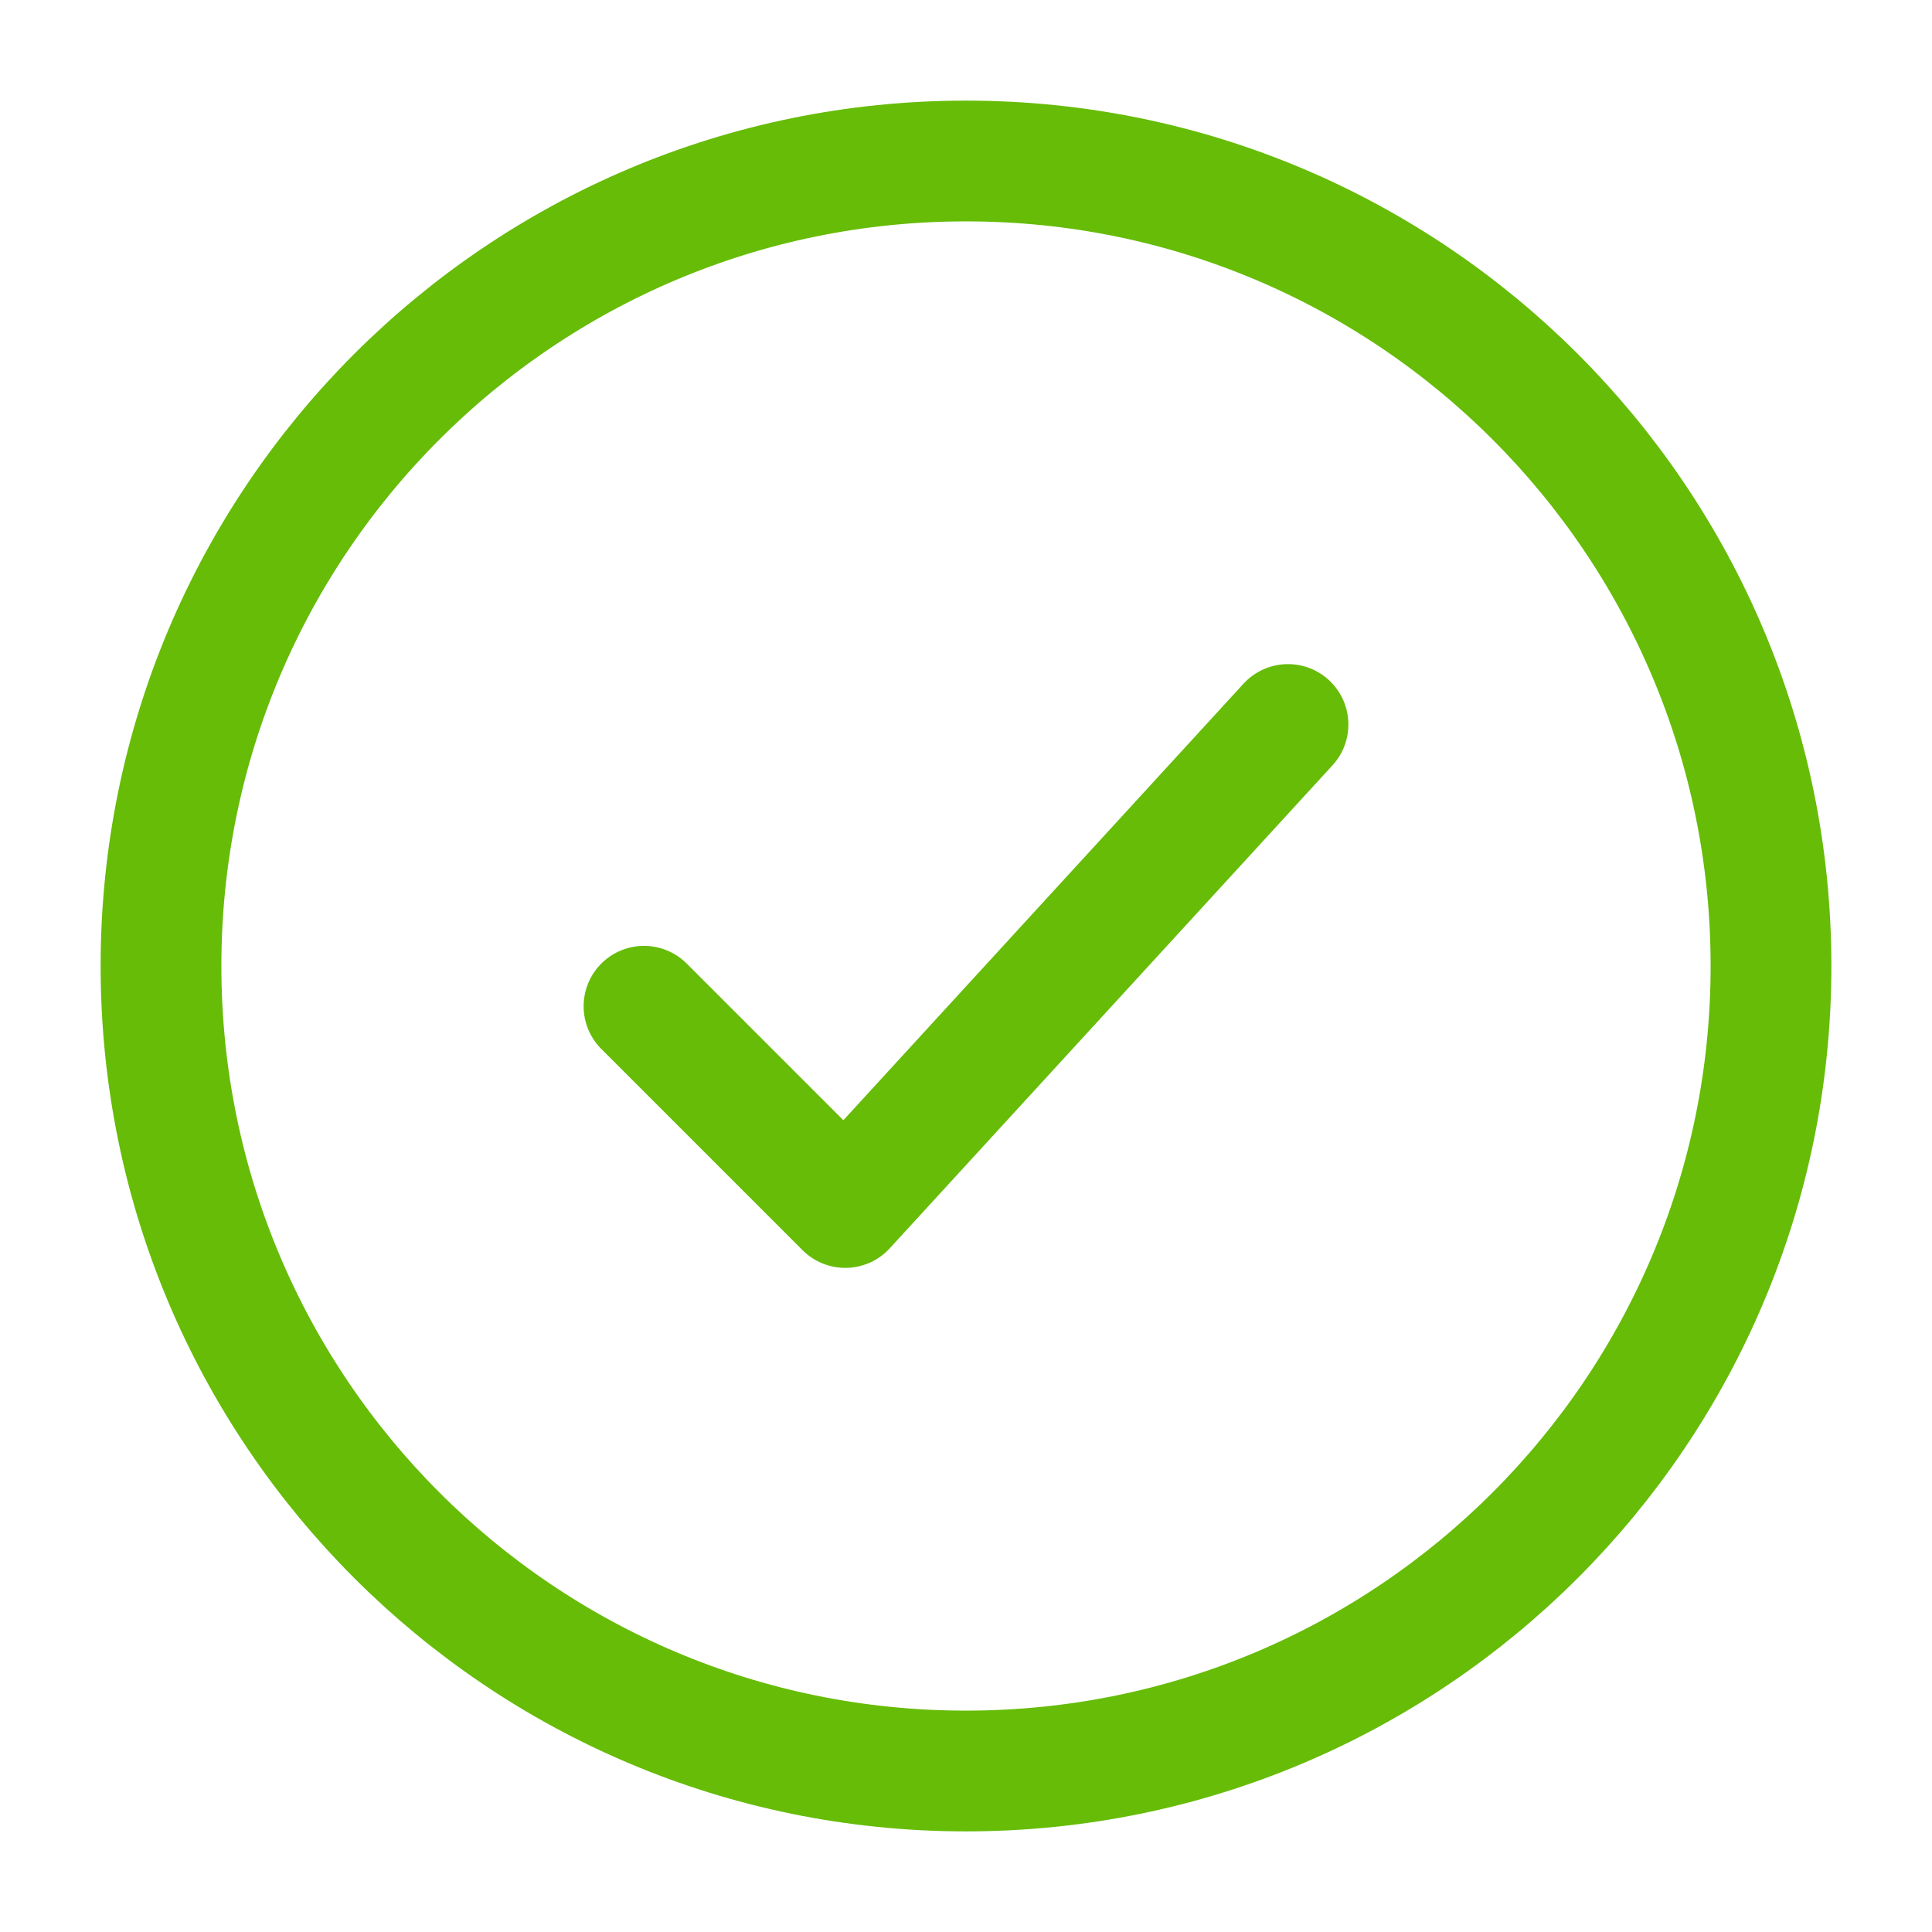
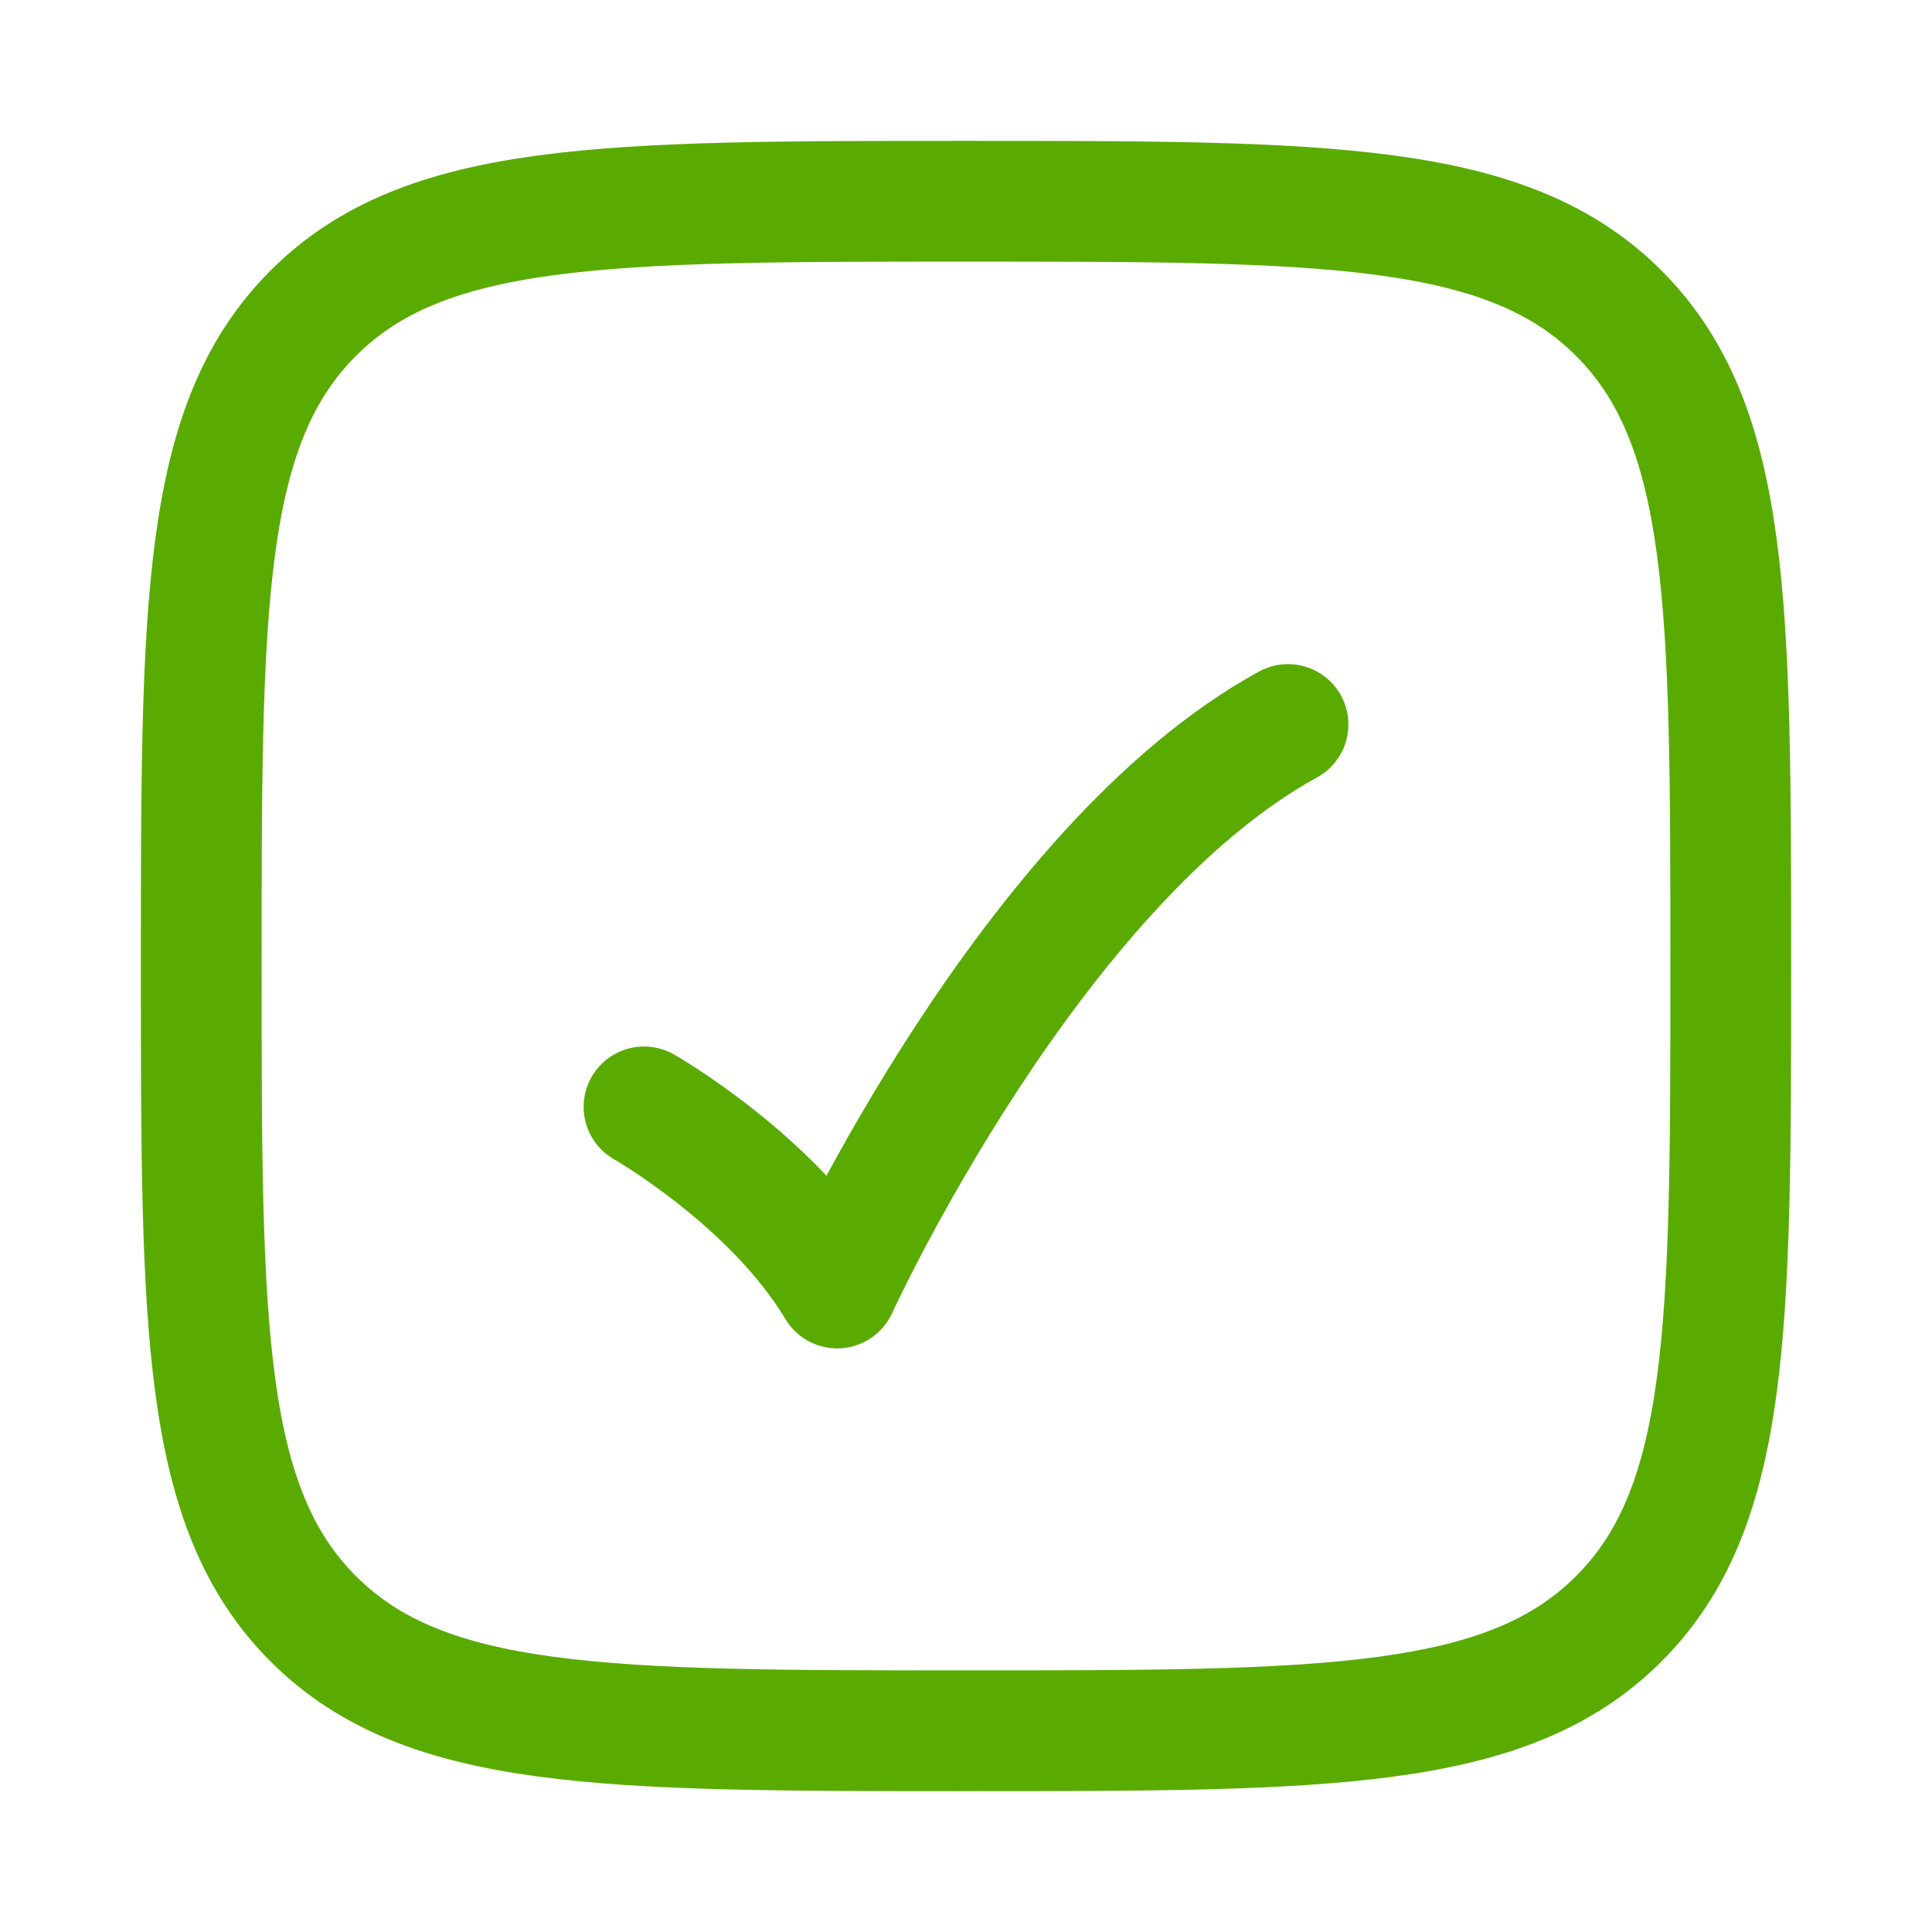
- <svg xmlns="http://www.w3.org/2000/svg" viewBox="0 0 24 24" width="24" height="24" color="#66bc07" fill="none">
-   <path d="M22 12C22 6.477 17.523 2 12 2C6.477 2 2 6.477 2 12C2 17.523 6.477 22 12 22C17.523 22 22 17.523 22 12Z" stroke="currentColor" stroke-width="1.5" />
-   <path d="M8 12.5L10.5 15L16 9" stroke="currentColor" stroke-width="1.5" stroke-linecap="round" stroke-linejoin="round" />
+ <svg xmlns="http://www.w3.org/2000/svg" viewBox="0 0 24 24" width="24" height="24" color="#59ab02" fill="none">
+   <path d="M2.5 12C2.5 7.522 2.5 5.282 3.891 3.891C5.282 2.5 7.522 2.5 12 2.5C16.478 2.5 18.718 2.5 20.109 3.891C21.5 5.282 21.5 7.522 21.5 12C21.5 16.478 21.5 18.718 20.109 20.109C18.718 21.5 16.478 21.5 12 21.5C7.522 21.5 5.282 21.5 3.891 20.109C2.5 18.718 2.5 16.478 2.5 12Z" stroke="#59ab02" stroke-width="1.5" />
+   <path d="M8 13.75C8 13.75 9.6 14.662 10.4 16C10.4 16 12.8 10.75 16 9" stroke="#59ab02" stroke-width="1.5" stroke-linecap="round" stroke-linejoin="round" />
</svg>
